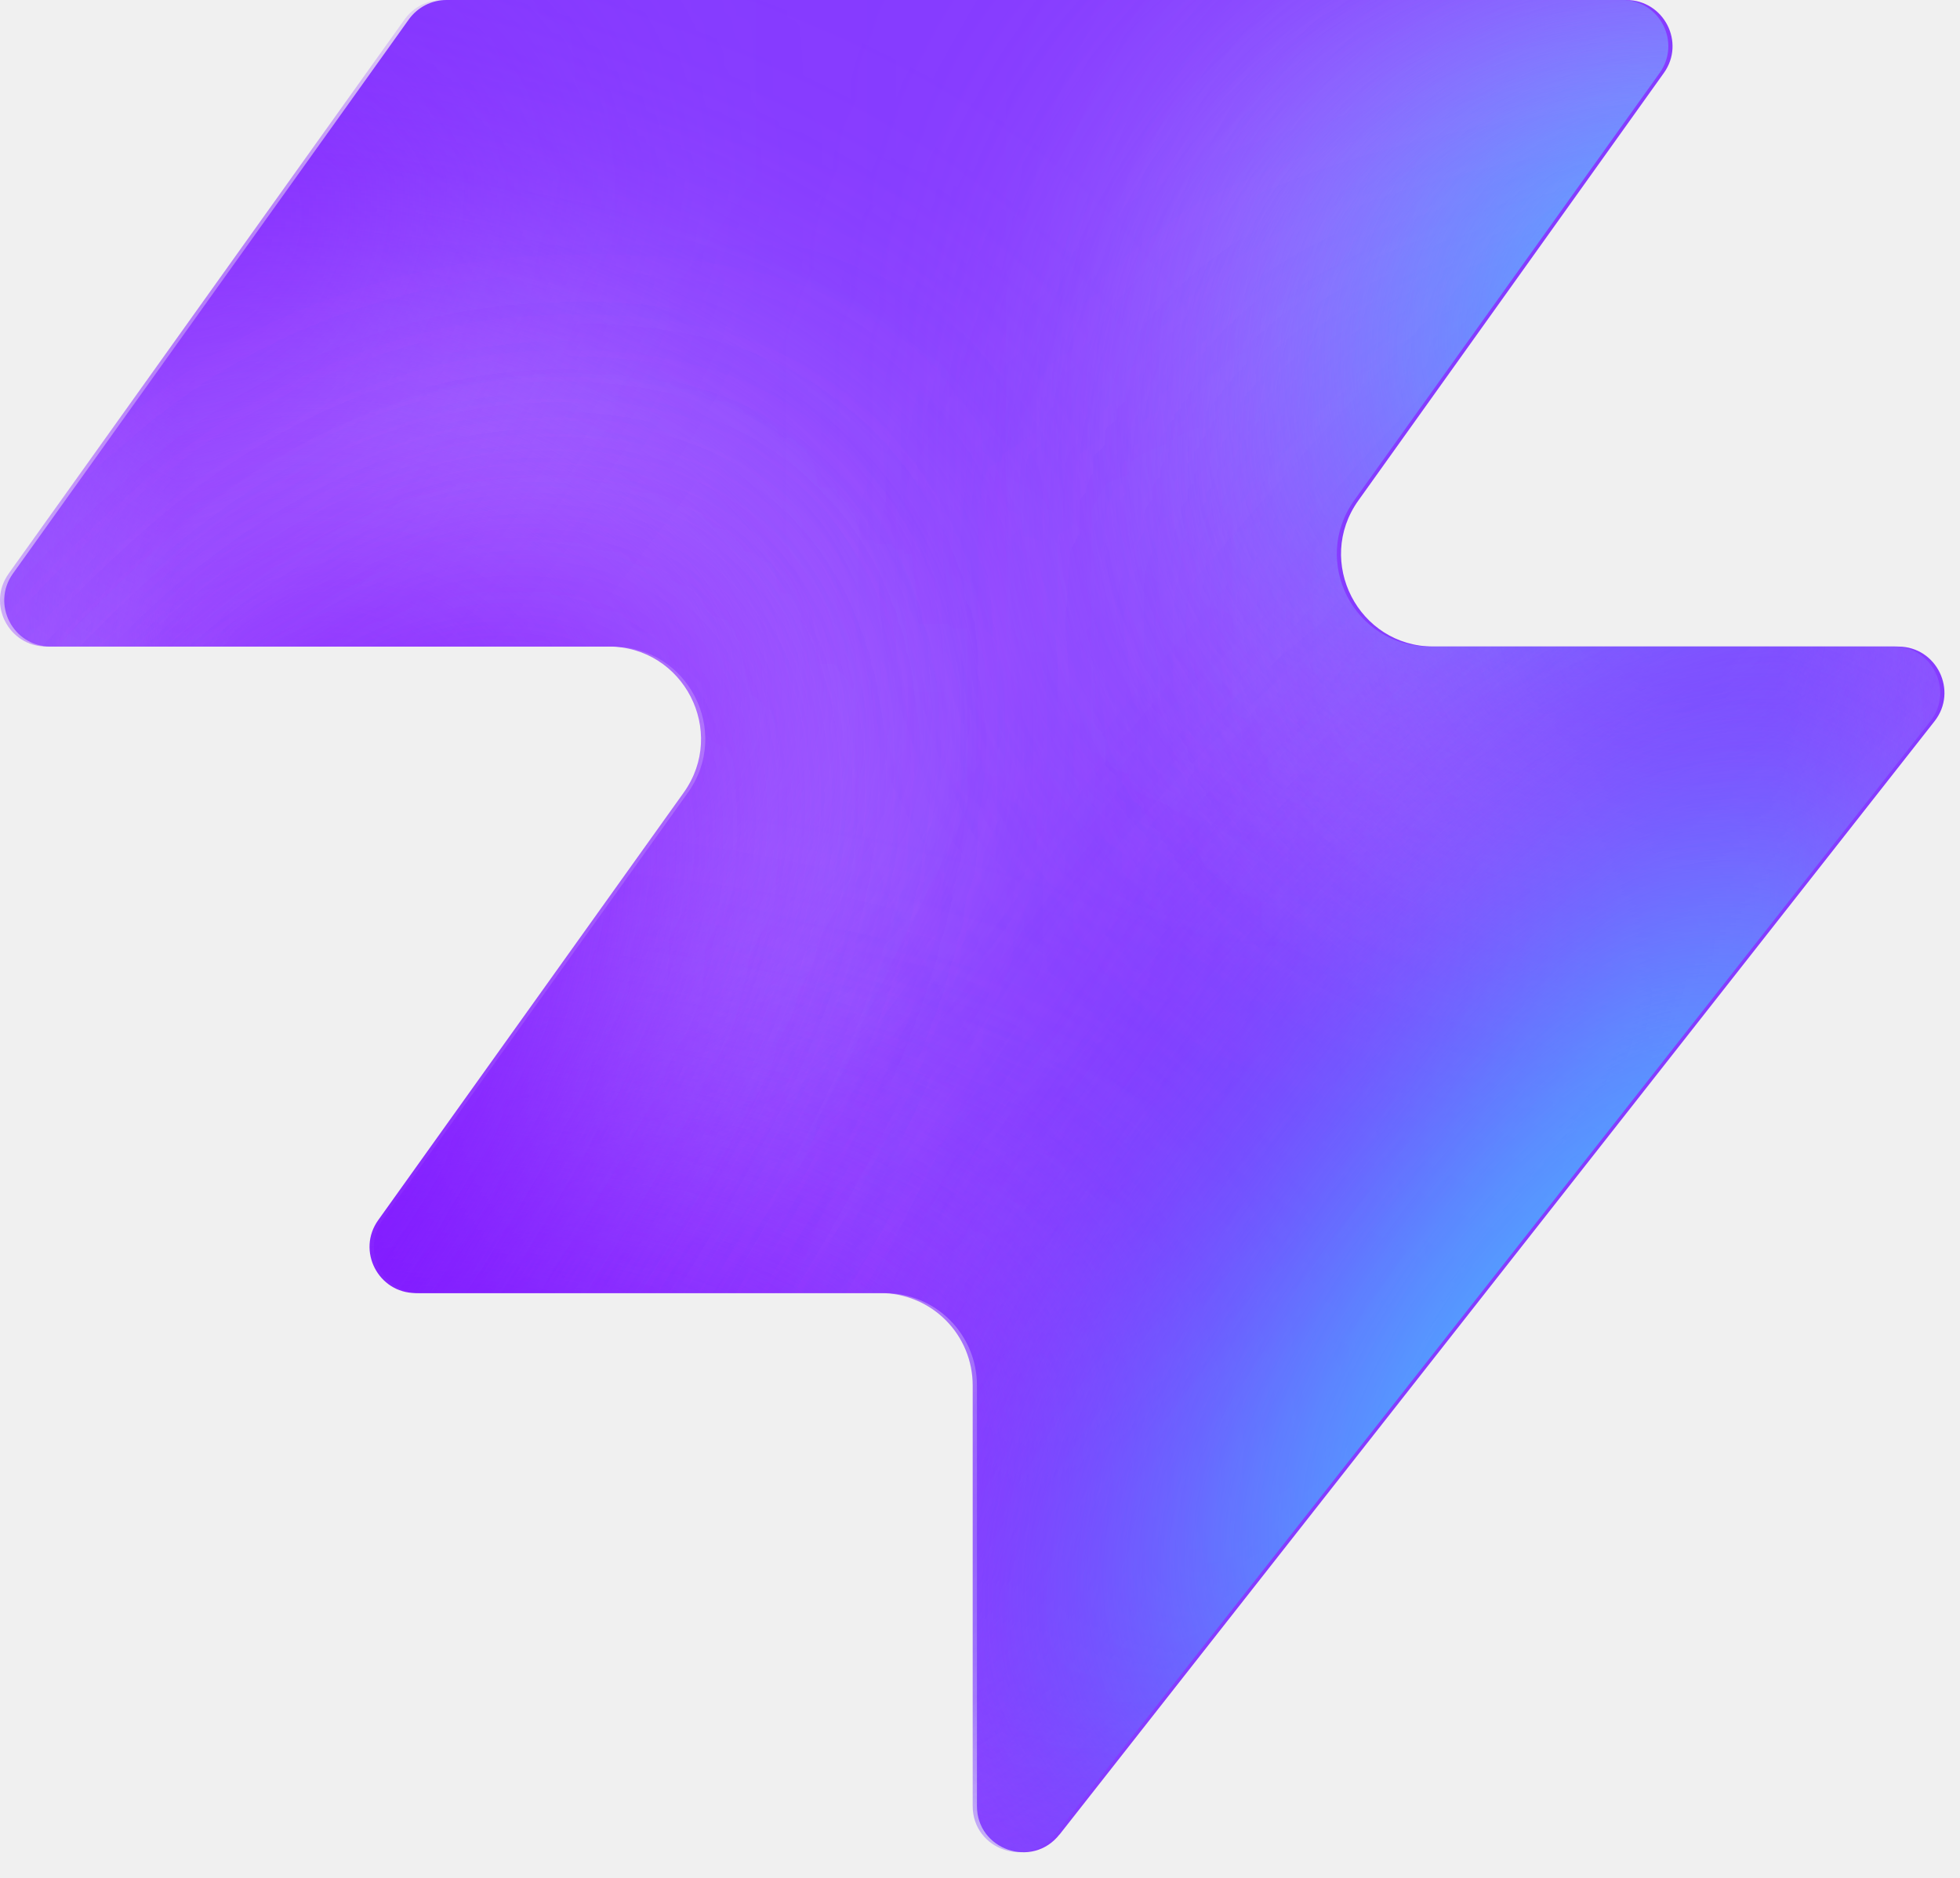
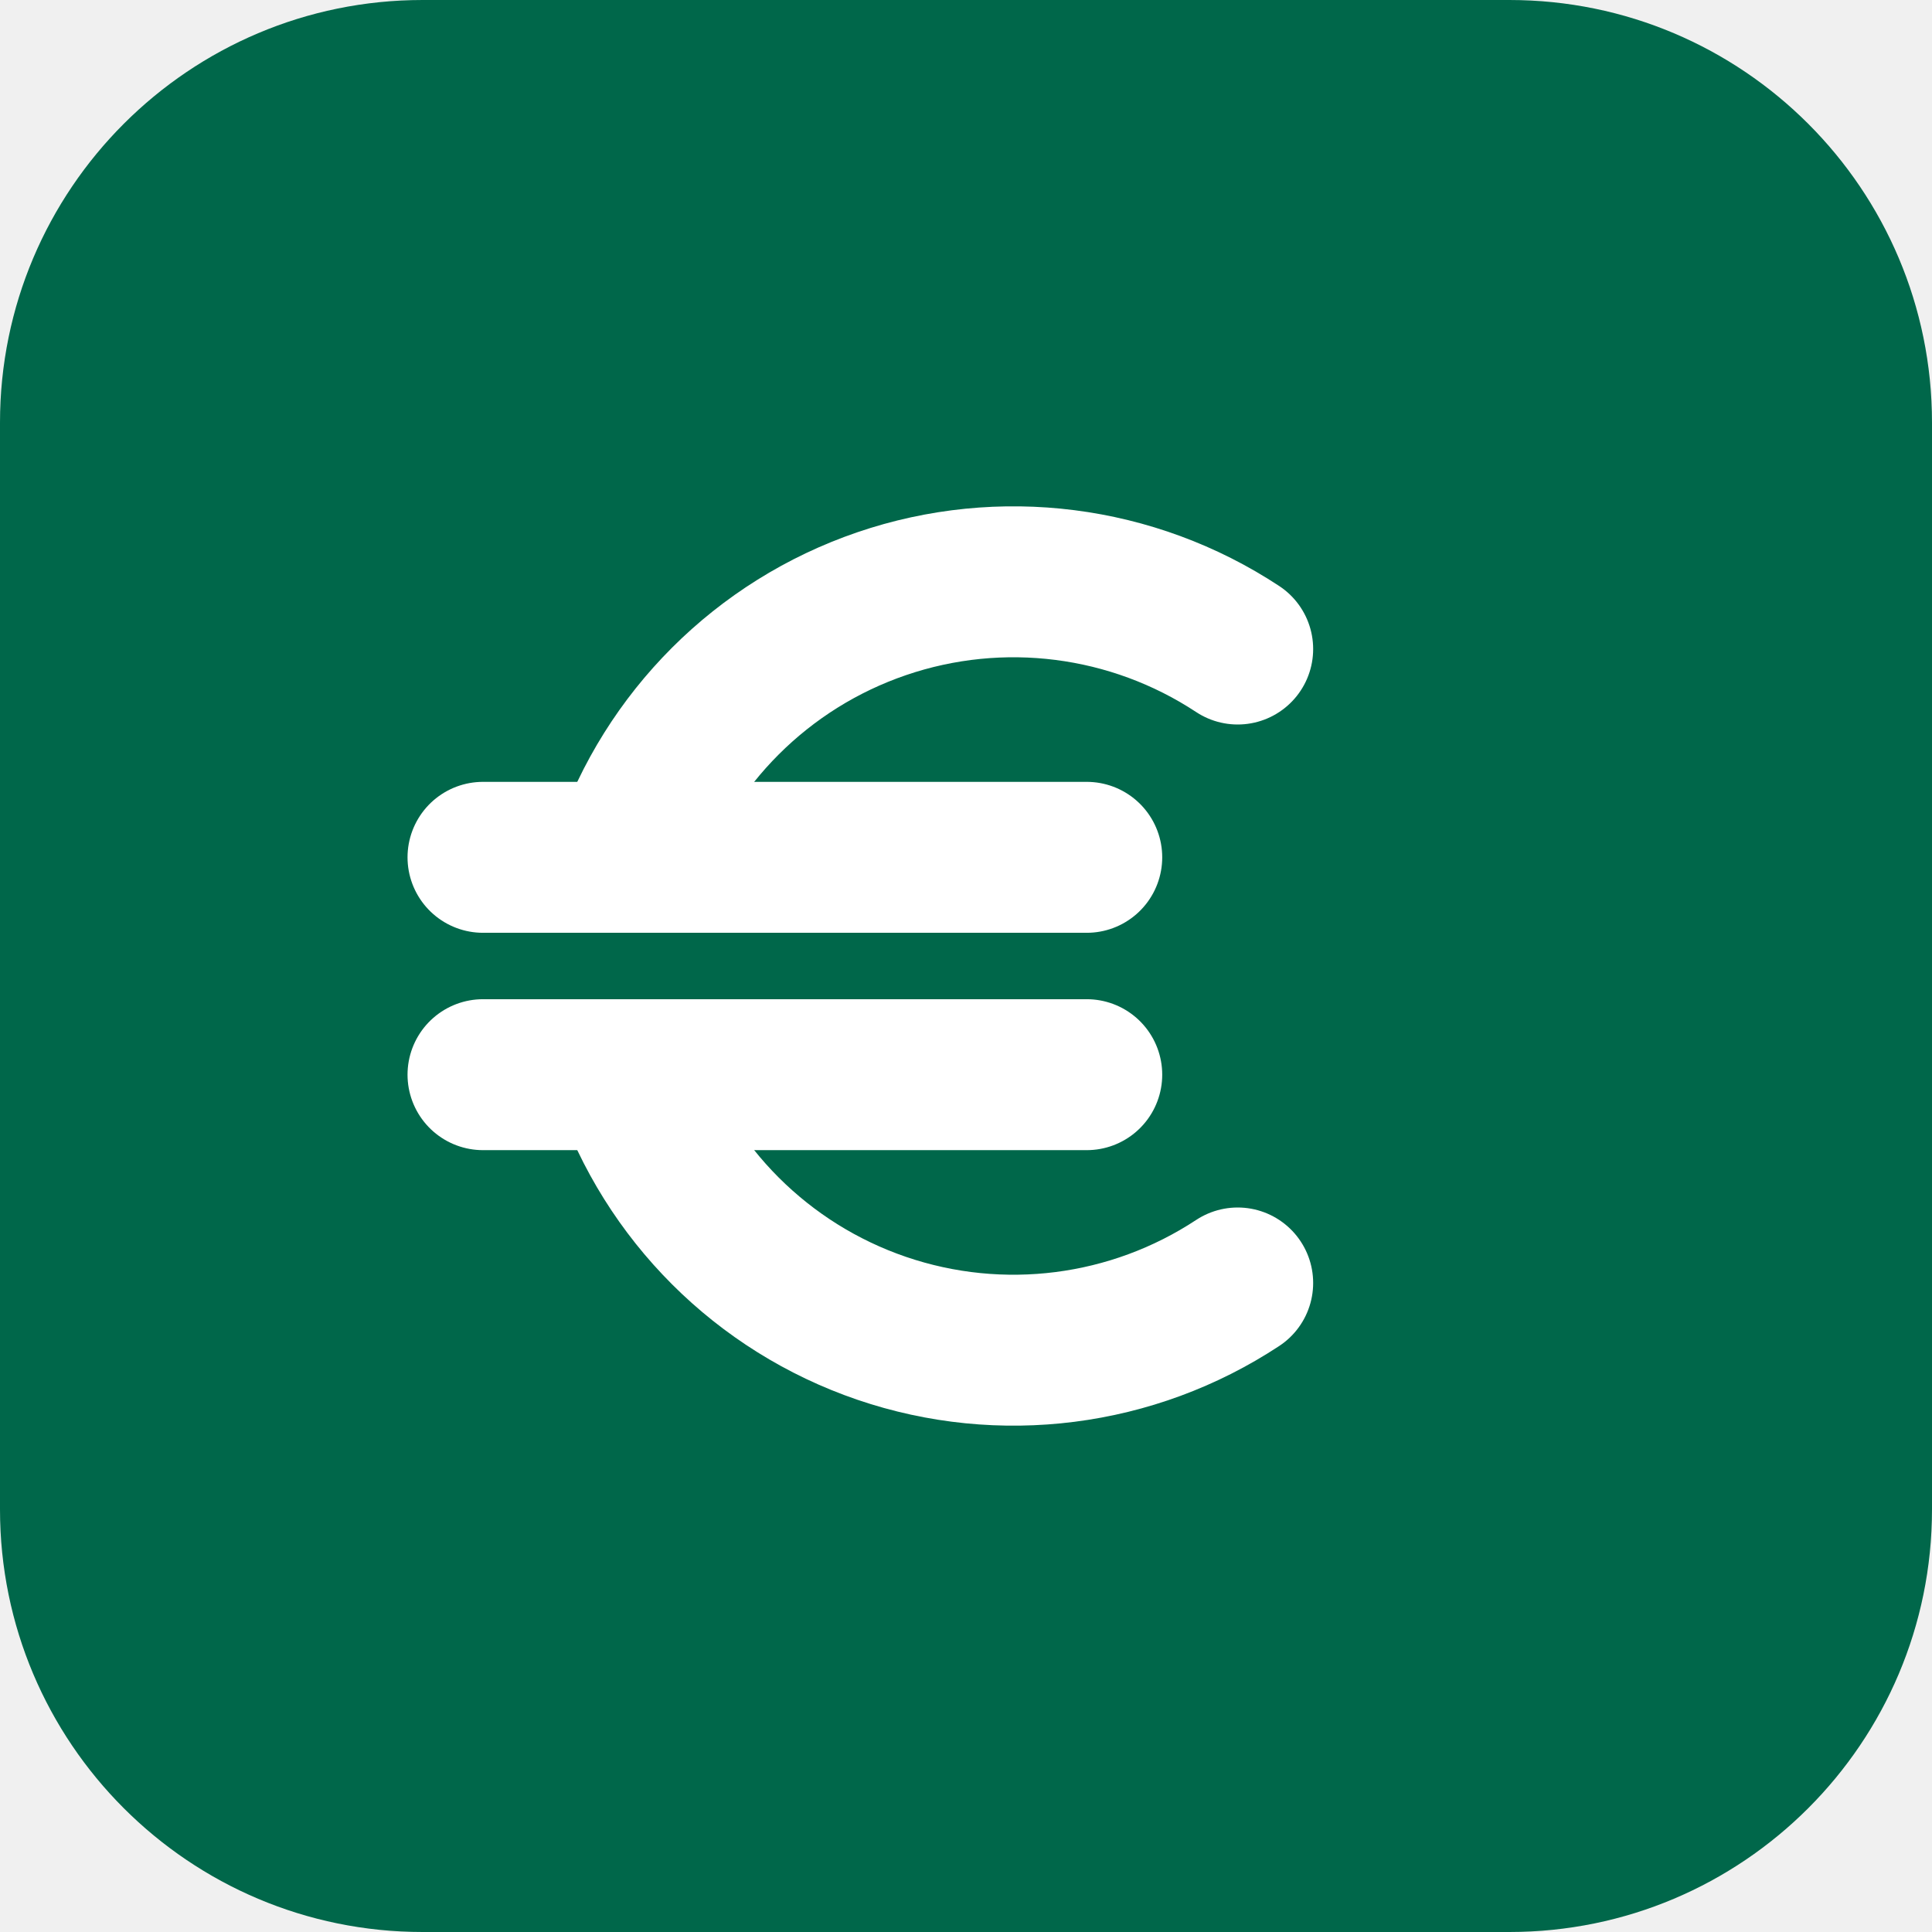
- <svg xmlns="http://www.w3.org/2000/svg" width="48" height="46" fill="none" viewBox="0 0 48 46">
-   <path fill="#863bff" d="M25.946 44.938c-.664.845-2.021.375-2.021-.698V33.937a2.26 2.26 0 0 0-2.262-2.262H10.287c-.92 0-1.456-1.04-.92-1.788l7.48-10.471c1.07-1.497 0-3.578-1.842-3.578H1.237c-.92 0-1.456-1.04-.92-1.788L10.013.474c.214-.297.556-.474.92-.474h28.894c.92 0 1.456 1.04.92 1.788l-7.48 10.471c-1.07 1.498 0 3.579 1.842 3.579h11.377c.943 0 1.473 1.088.89 1.83L25.947 44.94z" style="fill:#863bff;fill:color(display-p3 .525 .23 1);fill-opacity:1" />
-   <mask id="a" width="48" height="46" x="0" y="0" maskUnits="userSpaceOnUse" style="mask-type:alpha">
-     <path fill="#000" d="M25.842 44.938c-.664.844-2.021.375-2.021-.698V33.937a2.26 2.26 0 0 0-2.262-2.262H10.183c-.92 0-1.456-1.04-.92-1.788l7.48-10.471c1.07-1.498 0-3.579-1.842-3.579H1.133c-.92 0-1.456-1.04-.92-1.787L9.91.473c.214-.297.556-.474.92-.474h28.894c.92 0 1.456 1.04.92 1.788l-7.48 10.471c-1.07 1.498 0 3.578 1.842 3.578h11.377c.943 0 1.473 1.088.89 1.832L25.843 44.94z" style="fill:#000;fill-opacity:1" />
-   </mask>
-   <g mask="url(#a)">
-     <g filter="url(#b)">
-       <ellipse cx="5.508" cy="14.704" fill="#ede6ff" rx="5.508" ry="14.704" style="fill:#ede6ff;fill:color(display-p3 .927 .903 1);fill-opacity:1" transform="matrix(.00324 1 1 -.00324 -4.47 31.516)" />
-     </g>
-     <g filter="url(#c)">
-       <ellipse cx="10.399" cy="29.851" fill="#ede6ff" rx="10.399" ry="29.851" style="fill:#ede6ff;fill:color(display-p3 .927 .903 1);fill-opacity:1" transform="matrix(.00324 1 1 -.00324 -39.328 7.883)" />
-     </g>
-     <g filter="url(#d)">
-       <ellipse cx="5.508" cy="30.487" fill="#7e14ff" rx="5.508" ry="30.487" style="fill:#7e14ff;fill:color(display-p3 .492 .077 1);fill-opacity:1" transform="rotate(89.814 -25.913 -14.639)scale(1 -1)" />
-     </g>
-     <g filter="url(#e)">
-       <ellipse cx="5.508" cy="30.599" fill="#7e14ff" rx="5.508" ry="30.599" style="fill:#7e14ff;fill:color(display-p3 .492 .077 1);fill-opacity:1" transform="rotate(89.814 -32.644 -3.334)scale(1 -1)" />
-     </g>
-     <g filter="url(#f)">
-       <ellipse cx="5.508" cy="30.599" fill="#7e14ff" rx="5.508" ry="30.599" style="fill:#7e14ff;fill:color(display-p3 .492 .077 1);fill-opacity:1" transform="matrix(.00324 1 1 -.00324 -34.34 30.47)" />
-     </g>
-     <g filter="url(#g)">
-       <ellipse cx="14.072" cy="22.078" fill="#ede6ff" rx="14.072" ry="22.078" style="fill:#ede6ff;fill:color(display-p3 .927 .903 1);fill-opacity:1" transform="rotate(93.35 24.506 48.493)scale(-1 1)" />
-     </g>
-     <g filter="url(#h)">
-       <ellipse cx="3.47" cy="21.501" fill="#7e14ff" rx="3.47" ry="21.501" style="fill:#7e14ff;fill:color(display-p3 .492 .077 1);fill-opacity:1" transform="rotate(89.009 28.708 47.59)scale(-1 1)" />
-     </g>
-     <g filter="url(#i)">
-       <ellipse cx="3.47" cy="21.501" fill="#7e14ff" rx="3.47" ry="21.501" style="fill:#7e14ff;fill:color(display-p3 .492 .077 1);fill-opacity:1" transform="rotate(89.009 28.708 47.59)scale(-1 1)" />
-     </g>
-     <g filter="url(#j)">
-       <ellipse cx=".387" cy="8.972" fill="#7e14ff" rx="4.407" ry="29.108" style="fill:#7e14ff;fill:color(display-p3 .492 .077 1);fill-opacity:1" transform="rotate(39.51 .387 8.972)" />
-     </g>
-     <g filter="url(#k)">
-       <ellipse cx="47.523" cy="-6.092" fill="#7e14ff" rx="4.407" ry="29.108" style="fill:#7e14ff;fill:color(display-p3 .492 .077 1);fill-opacity:1" transform="rotate(37.892 47.523 -6.092)" />
-     </g>
-     <g filter="url(#l)">
-       <ellipse cx="41.412" cy="6.333" fill="#47bfff" rx="5.971" ry="9.665" style="fill:#47bfff;fill:color(display-p3 .28 .748 1);fill-opacity:1" transform="rotate(37.892 41.412 6.333)" />
-     </g>
-     <g filter="url(#m)">
-       <ellipse cx="-1.879" cy="38.332" fill="#7e14ff" rx="4.407" ry="29.108" style="fill:#7e14ff;fill:color(display-p3 .492 .077 1);fill-opacity:1" transform="rotate(37.892 -1.88 38.332)" />
-     </g>
-     <g filter="url(#n)">
-       <ellipse cx="-1.879" cy="38.332" fill="#7e14ff" rx="4.407" ry="29.108" style="fill:#7e14ff;fill:color(display-p3 .492 .077 1);fill-opacity:1" transform="rotate(37.892 -1.88 38.332)" />
-     </g>
-     <g filter="url(#o)">
-       <ellipse cx="35.651" cy="29.907" fill="#7e14ff" rx="4.407" ry="29.108" style="fill:#7e14ff;fill:color(display-p3 .492 .077 1);fill-opacity:1" transform="rotate(37.892 35.651 29.907)" />
-     </g>
-     <g filter="url(#p)">
-       <ellipse cx="38.418" cy="32.4" fill="#47bfff" rx="5.971" ry="15.297" style="fill:#47bfff;fill:color(display-p3 .28 .748 1);fill-opacity:1" transform="rotate(37.892 38.418 32.4)" />
-     </g>
-   </g>
-   <defs>
-     <filter id="b" width="60.045" height="41.654" x="-19.77" y="16.149" color-interpolation-filters="sRGB" filterUnits="userSpaceOnUse">
-       <feFlood flood-opacity="0" result="BackgroundImageFix" />
-       <feBlend in="SourceGraphic" in2="BackgroundImageFix" result="shape" />
-       <feGaussianBlur result="effect1_foregroundBlur_2002_17158" stdDeviation="7.659" />
-     </filter>
-     <filter id="c" width="90.34" height="51.437" x="-54.613" y="-7.533" color-interpolation-filters="sRGB" filterUnits="userSpaceOnUse">
-       <feFlood flood-opacity="0" result="BackgroundImageFix" />
-       <feBlend in="SourceGraphic" in2="BackgroundImageFix" result="shape" />
-       <feGaussianBlur result="effect1_foregroundBlur_2002_17158" stdDeviation="7.659" />
-     </filter>
-     <filter id="d" width="79.355" height="29.4" x="-49.64" y="2.03" color-interpolation-filters="sRGB" filterUnits="userSpaceOnUse">
-       <feFlood flood-opacity="0" result="BackgroundImageFix" />
-       <feBlend in="SourceGraphic" in2="BackgroundImageFix" result="shape" />
-       <feGaussianBlur result="effect1_foregroundBlur_2002_17158" stdDeviation="4.596" />
-     </filter>
-     <filter id="e" width="79.579" height="29.4" x="-45.045" y="20.029" color-interpolation-filters="sRGB" filterUnits="userSpaceOnUse">
-       <feFlood flood-opacity="0" result="BackgroundImageFix" />
-       <feBlend in="SourceGraphic" in2="BackgroundImageFix" result="shape" />
-       <feGaussianBlur result="effect1_foregroundBlur_2002_17158" stdDeviation="4.596" />
-     </filter>
-     <filter id="f" width="79.579" height="29.4" x="-43.513" y="21.178" color-interpolation-filters="sRGB" filterUnits="userSpaceOnUse">
-       <feFlood flood-opacity="0" result="BackgroundImageFix" />
-       <feBlend in="SourceGraphic" in2="BackgroundImageFix" result="shape" />
-       <feGaussianBlur result="effect1_foregroundBlur_2002_17158" stdDeviation="4.596" />
-     </filter>
-     <filter id="g" width="74.749" height="58.852" x="15.756" y="-17.901" color-interpolation-filters="sRGB" filterUnits="userSpaceOnUse">
-       <feFlood flood-opacity="0" result="BackgroundImageFix" />
-       <feBlend in="SourceGraphic" in2="BackgroundImageFix" result="shape" />
-       <feGaussianBlur result="effect1_foregroundBlur_2002_17158" stdDeviation="7.659" />
-     </filter>
-     <filter id="h" width="61.377" height="25.362" x="23.548" y="2.284" color-interpolation-filters="sRGB" filterUnits="userSpaceOnUse">
-       <feFlood flood-opacity="0" result="BackgroundImageFix" />
-       <feBlend in="SourceGraphic" in2="BackgroundImageFix" result="shape" />
-       <feGaussianBlur result="effect1_foregroundBlur_2002_17158" stdDeviation="4.596" />
-     </filter>
-     <filter id="i" width="61.377" height="25.362" x="23.548" y="2.284" color-interpolation-filters="sRGB" filterUnits="userSpaceOnUse">
-       <feFlood flood-opacity="0" result="BackgroundImageFix" />
-       <feBlend in="SourceGraphic" in2="BackgroundImageFix" result="shape" />
-       <feGaussianBlur result="effect1_foregroundBlur_2002_17158" stdDeviation="4.596" />
-     </filter>
-     <filter id="j" width="56.045" height="63.649" x="-27.636" y="-22.853" color-interpolation-filters="sRGB" filterUnits="userSpaceOnUse">
-       <feFlood flood-opacity="0" result="BackgroundImageFix" />
-       <feBlend in="SourceGraphic" in2="BackgroundImageFix" result="shape" />
-       <feGaussianBlur result="effect1_foregroundBlur_2002_17158" stdDeviation="4.596" />
-     </filter>
-     <filter id="k" width="54.814" height="64.646" x="20.116" y="-38.415" color-interpolation-filters="sRGB" filterUnits="userSpaceOnUse">
-       <feFlood flood-opacity="0" result="BackgroundImageFix" />
-       <feBlend in="SourceGraphic" in2="BackgroundImageFix" result="shape" />
-       <feGaussianBlur result="effect1_foregroundBlur_2002_17158" stdDeviation="4.596" />
-     </filter>
-     <filter id="l" width="33.541" height="35.313" x="24.641" y="-11.323" color-interpolation-filters="sRGB" filterUnits="userSpaceOnUse">
-       <feFlood flood-opacity="0" result="BackgroundImageFix" />
-       <feBlend in="SourceGraphic" in2="BackgroundImageFix" result="shape" />
-       <feGaussianBlur result="effect1_foregroundBlur_2002_17158" stdDeviation="4.596" />
-     </filter>
-     <filter id="m" width="54.814" height="64.646" x="-29.286" y="6.009" color-interpolation-filters="sRGB" filterUnits="userSpaceOnUse">
-       <feFlood flood-opacity="0" result="BackgroundImageFix" />
-       <feBlend in="SourceGraphic" in2="BackgroundImageFix" result="shape" />
-       <feGaussianBlur result="effect1_foregroundBlur_2002_17158" stdDeviation="4.596" />
-     </filter>
-     <filter id="n" width="54.814" height="64.646" x="-29.286" y="6.009" color-interpolation-filters="sRGB" filterUnits="userSpaceOnUse">
-       <feFlood flood-opacity="0" result="BackgroundImageFix" />
-       <feBlend in="SourceGraphic" in2="BackgroundImageFix" result="shape" />
-       <feGaussianBlur result="effect1_foregroundBlur_2002_17158" stdDeviation="4.596" />
-     </filter>
-     <filter id="o" width="54.814" height="64.646" x="8.244" y="-2.416" color-interpolation-filters="sRGB" filterUnits="userSpaceOnUse">
-       <feFlood flood-opacity="0" result="BackgroundImageFix" />
-       <feBlend in="SourceGraphic" in2="BackgroundImageFix" result="shape" />
-       <feGaussianBlur result="effect1_foregroundBlur_2002_17158" stdDeviation="4.596" />
-     </filter>
-     <filter id="p" width="39.409" height="43.623" x="18.713" y="10.588" color-interpolation-filters="sRGB" filterUnits="userSpaceOnUse">
-       <feFlood flood-opacity="0" result="BackgroundImageFix" />
-       <feBlend in="SourceGraphic" in2="BackgroundImageFix" result="shape" />
-       <feGaussianBlur result="effect1_foregroundBlur_2002_17158" stdDeviation="4.596" />
-     </filter>
-   </defs>
+ <svg xmlns="http://www.w3.org/2000/svg" viewBox="0 0 64 64" role="img" aria-label="Salário líquido">
+   <rect width="64" height="64" rx="14" fill="#00674a" />
+   <path d="M41 21.5a13.5 13.5 0 0 0-20.2 6.9M41 42.5a13.5 13.5 0 0 1-20.2-6.9" fill="none" stroke="#ffffff" stroke-width="5" stroke-linecap="round" />
+   <path d="M16 28.4h20M16 35.6h20" stroke="#ffffff" stroke-width="5" stroke-linecap="round" />
</svg>
